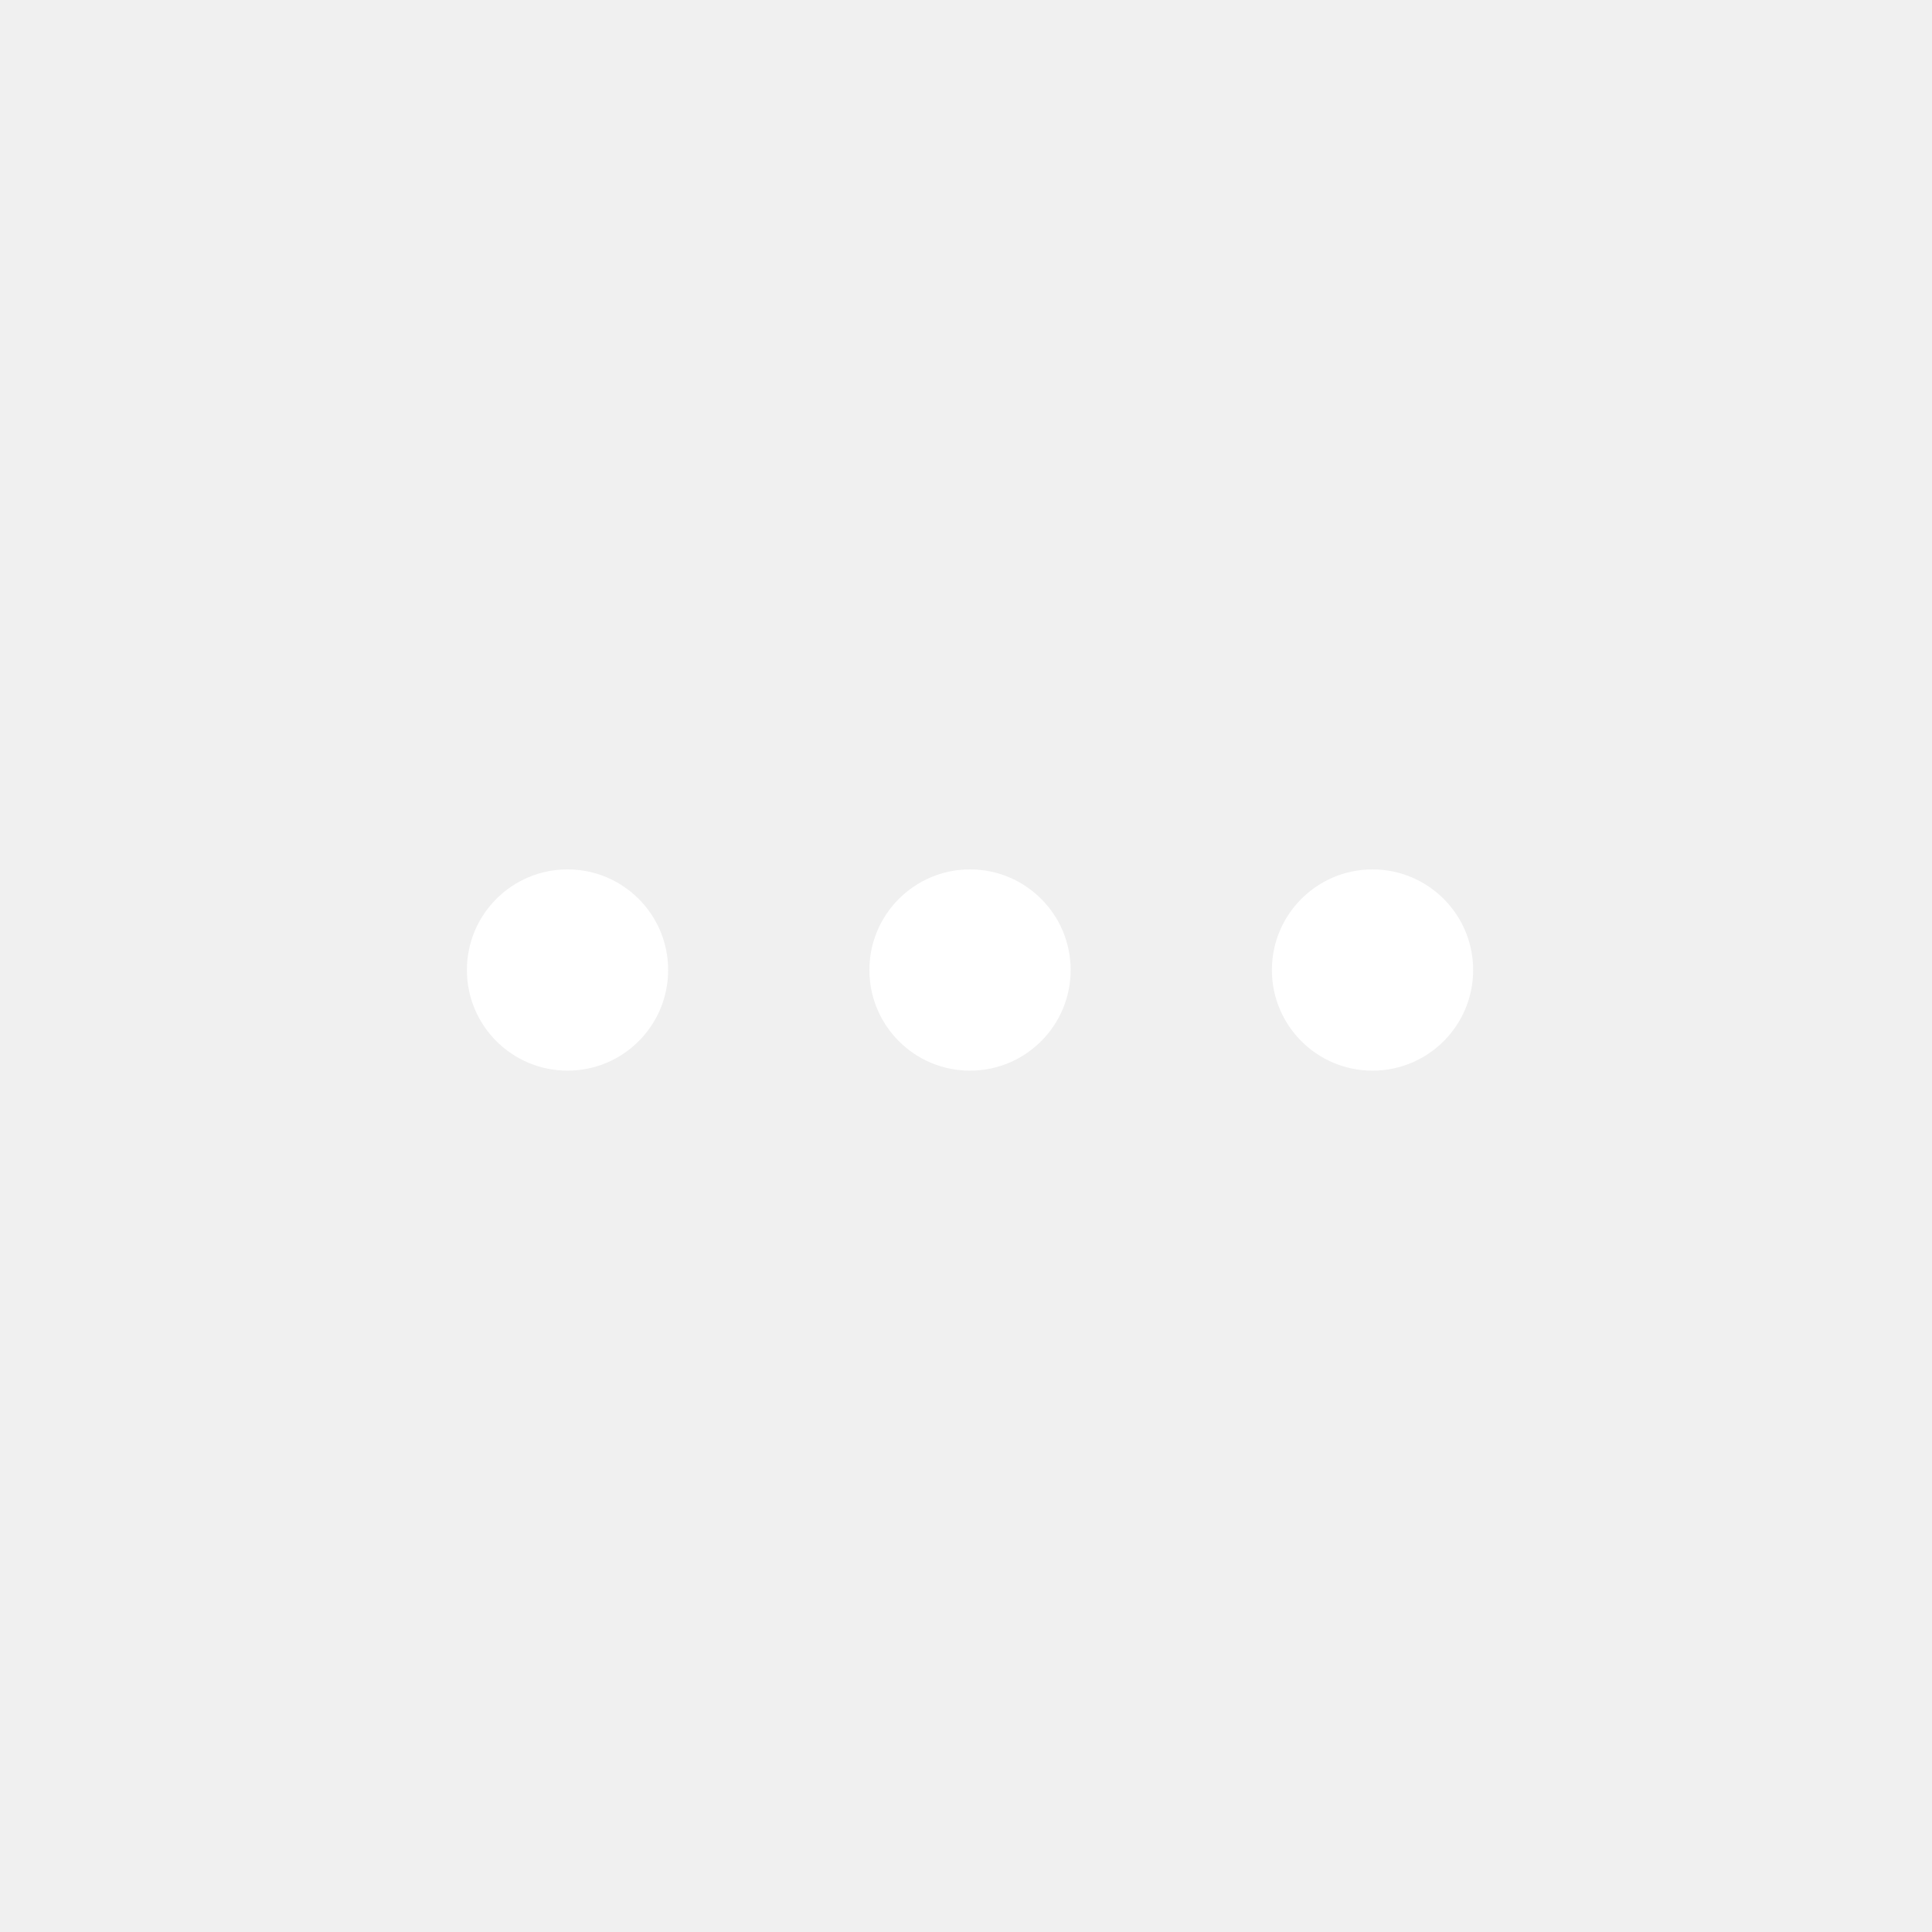
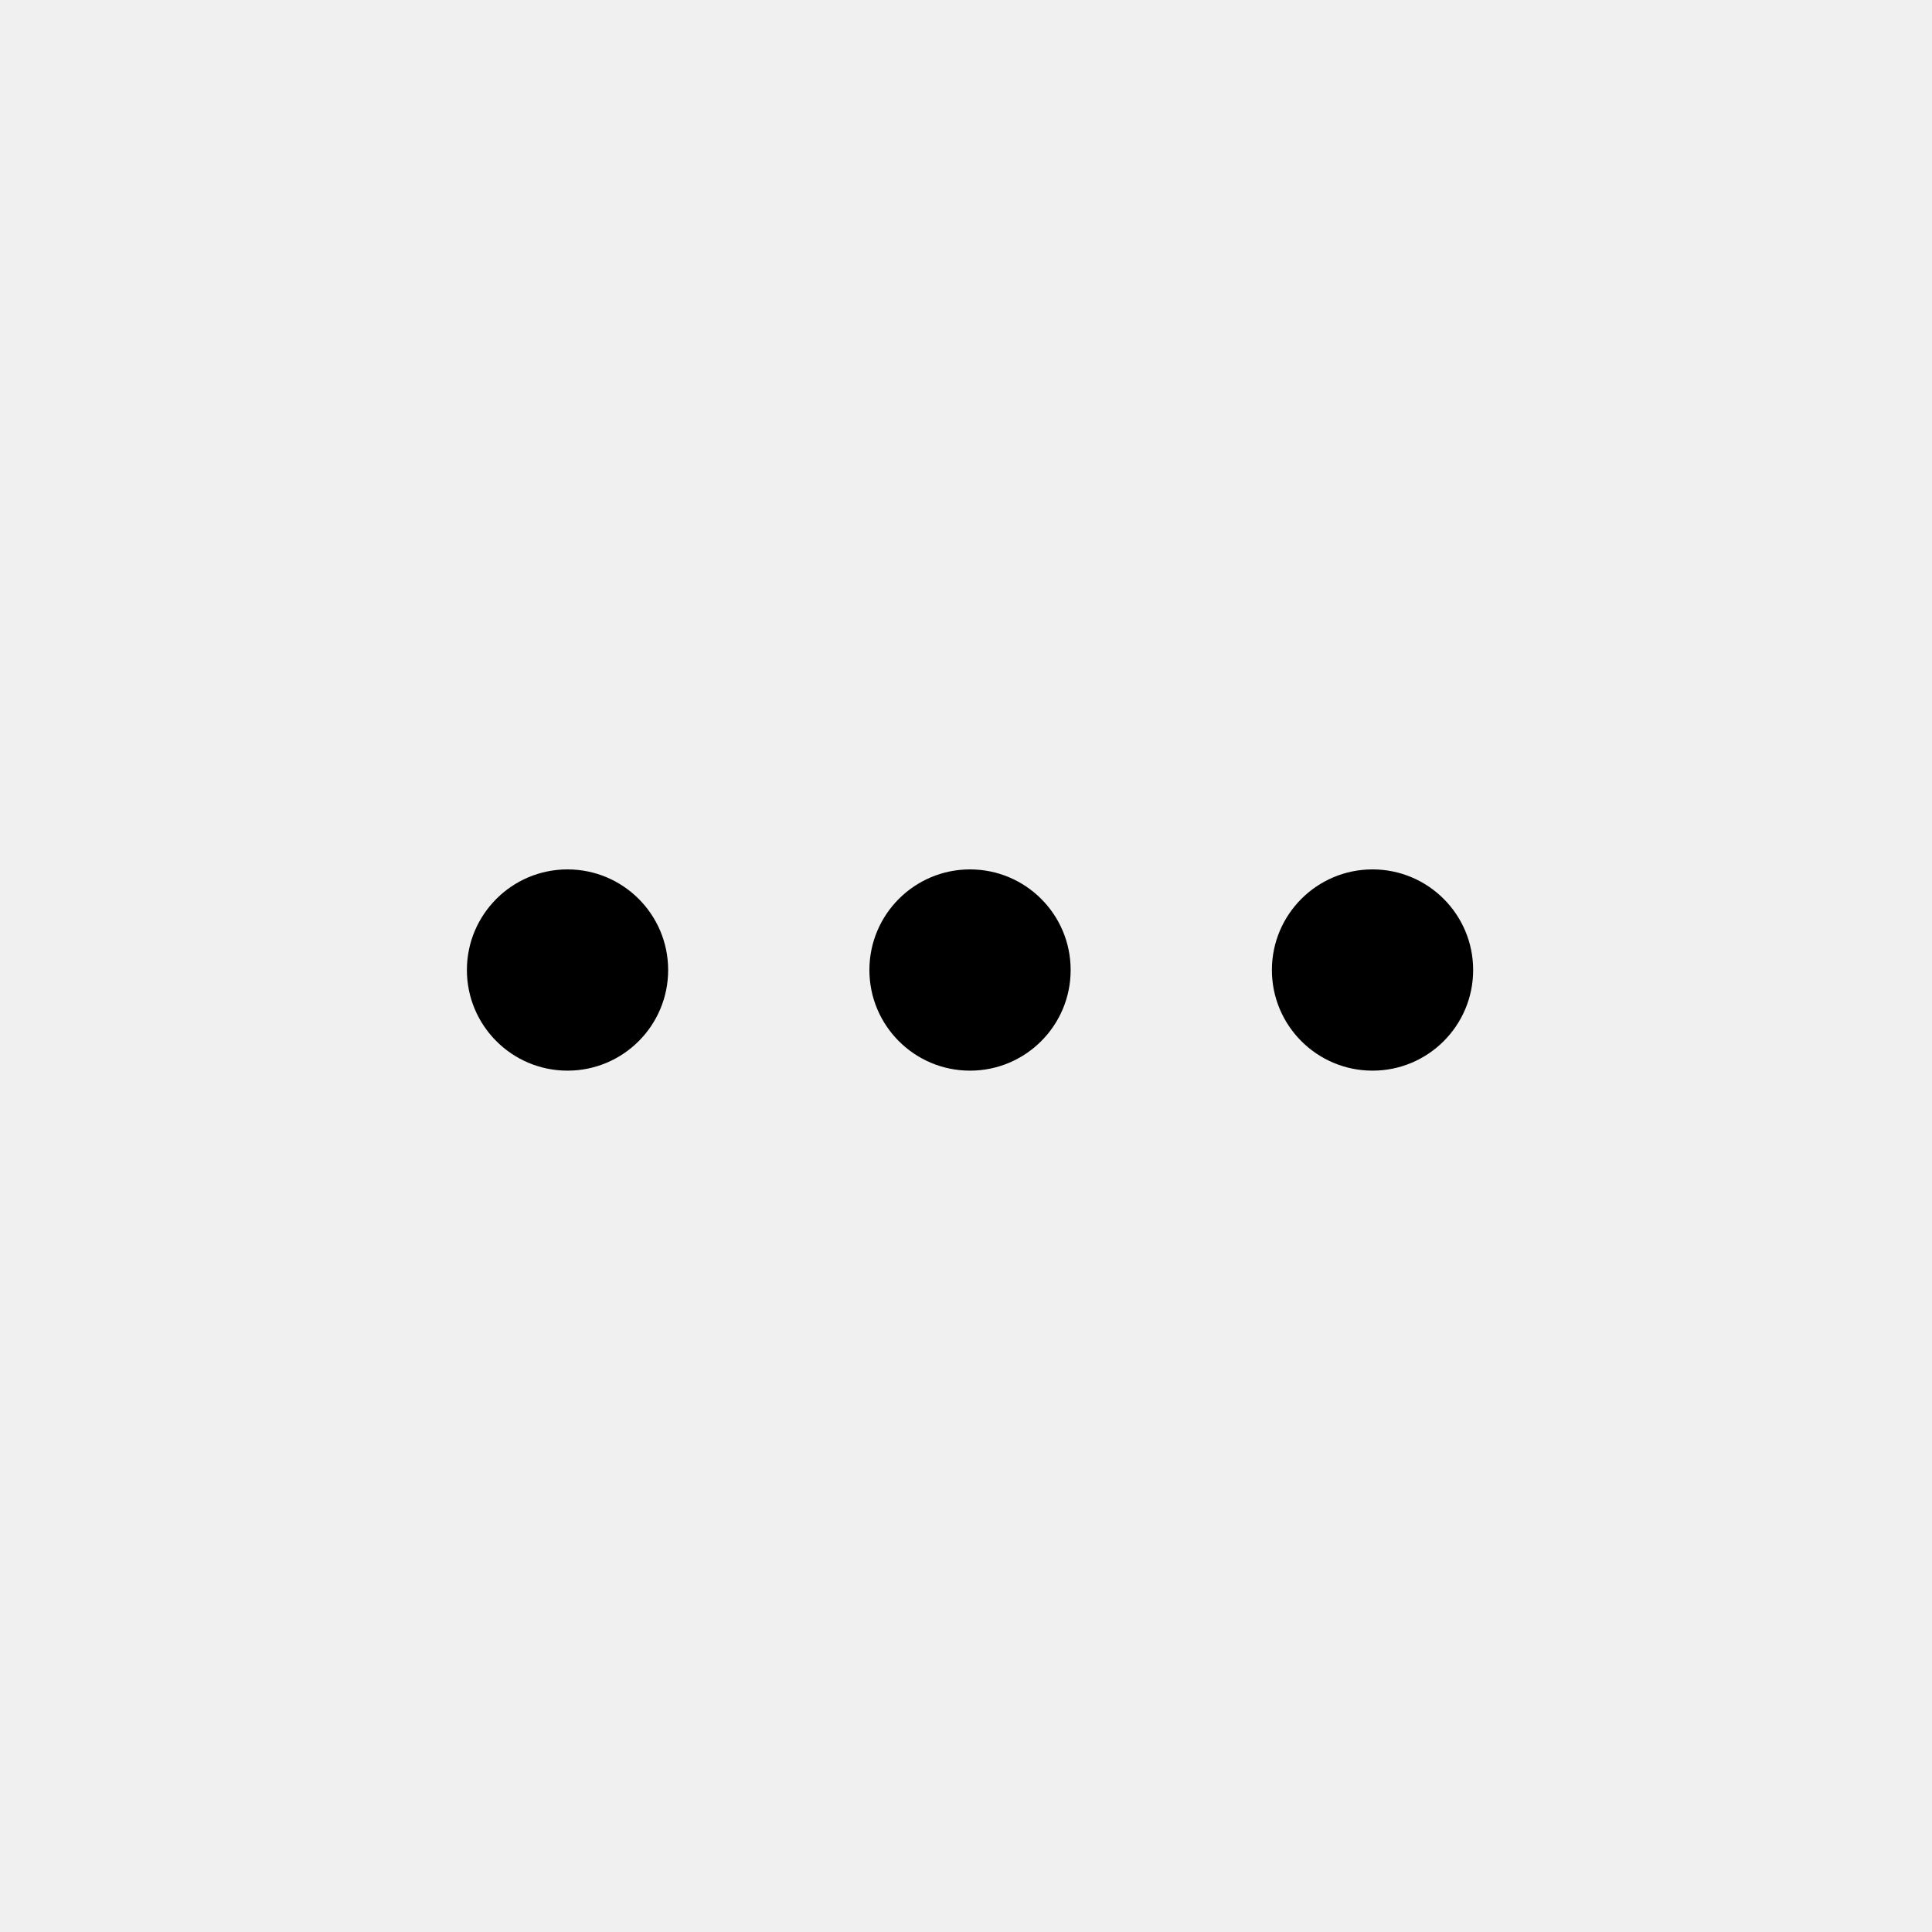
- <svg xmlns="http://www.w3.org/2000/svg" width="24" height="24" viewBox="0 0 24 24" fill="none">
-   <circle cx="7.05" cy="12.05" r="1.25" fill="white" />
-   <circle cx="12.05" cy="12.05" r="1.25" fill="white" />
-   <circle cx="17.05" cy="12.05" r="1.25" fill="white" />
+ <svg xmlns="http://www.w3.org/2000/svg" width="24" height="24" viewBox="0 0 24 24" fill="currentColor">
+   <circle cx="7.05" cy="12.05" r="1.25" fill="currentColor" />
+   <circle cx="12.05" cy="12.05" r="1.25" fill="currentColor" />
+   <circle cx="17.05" cy="12.05" r="1.25" fill="currentColor" />
</svg>
